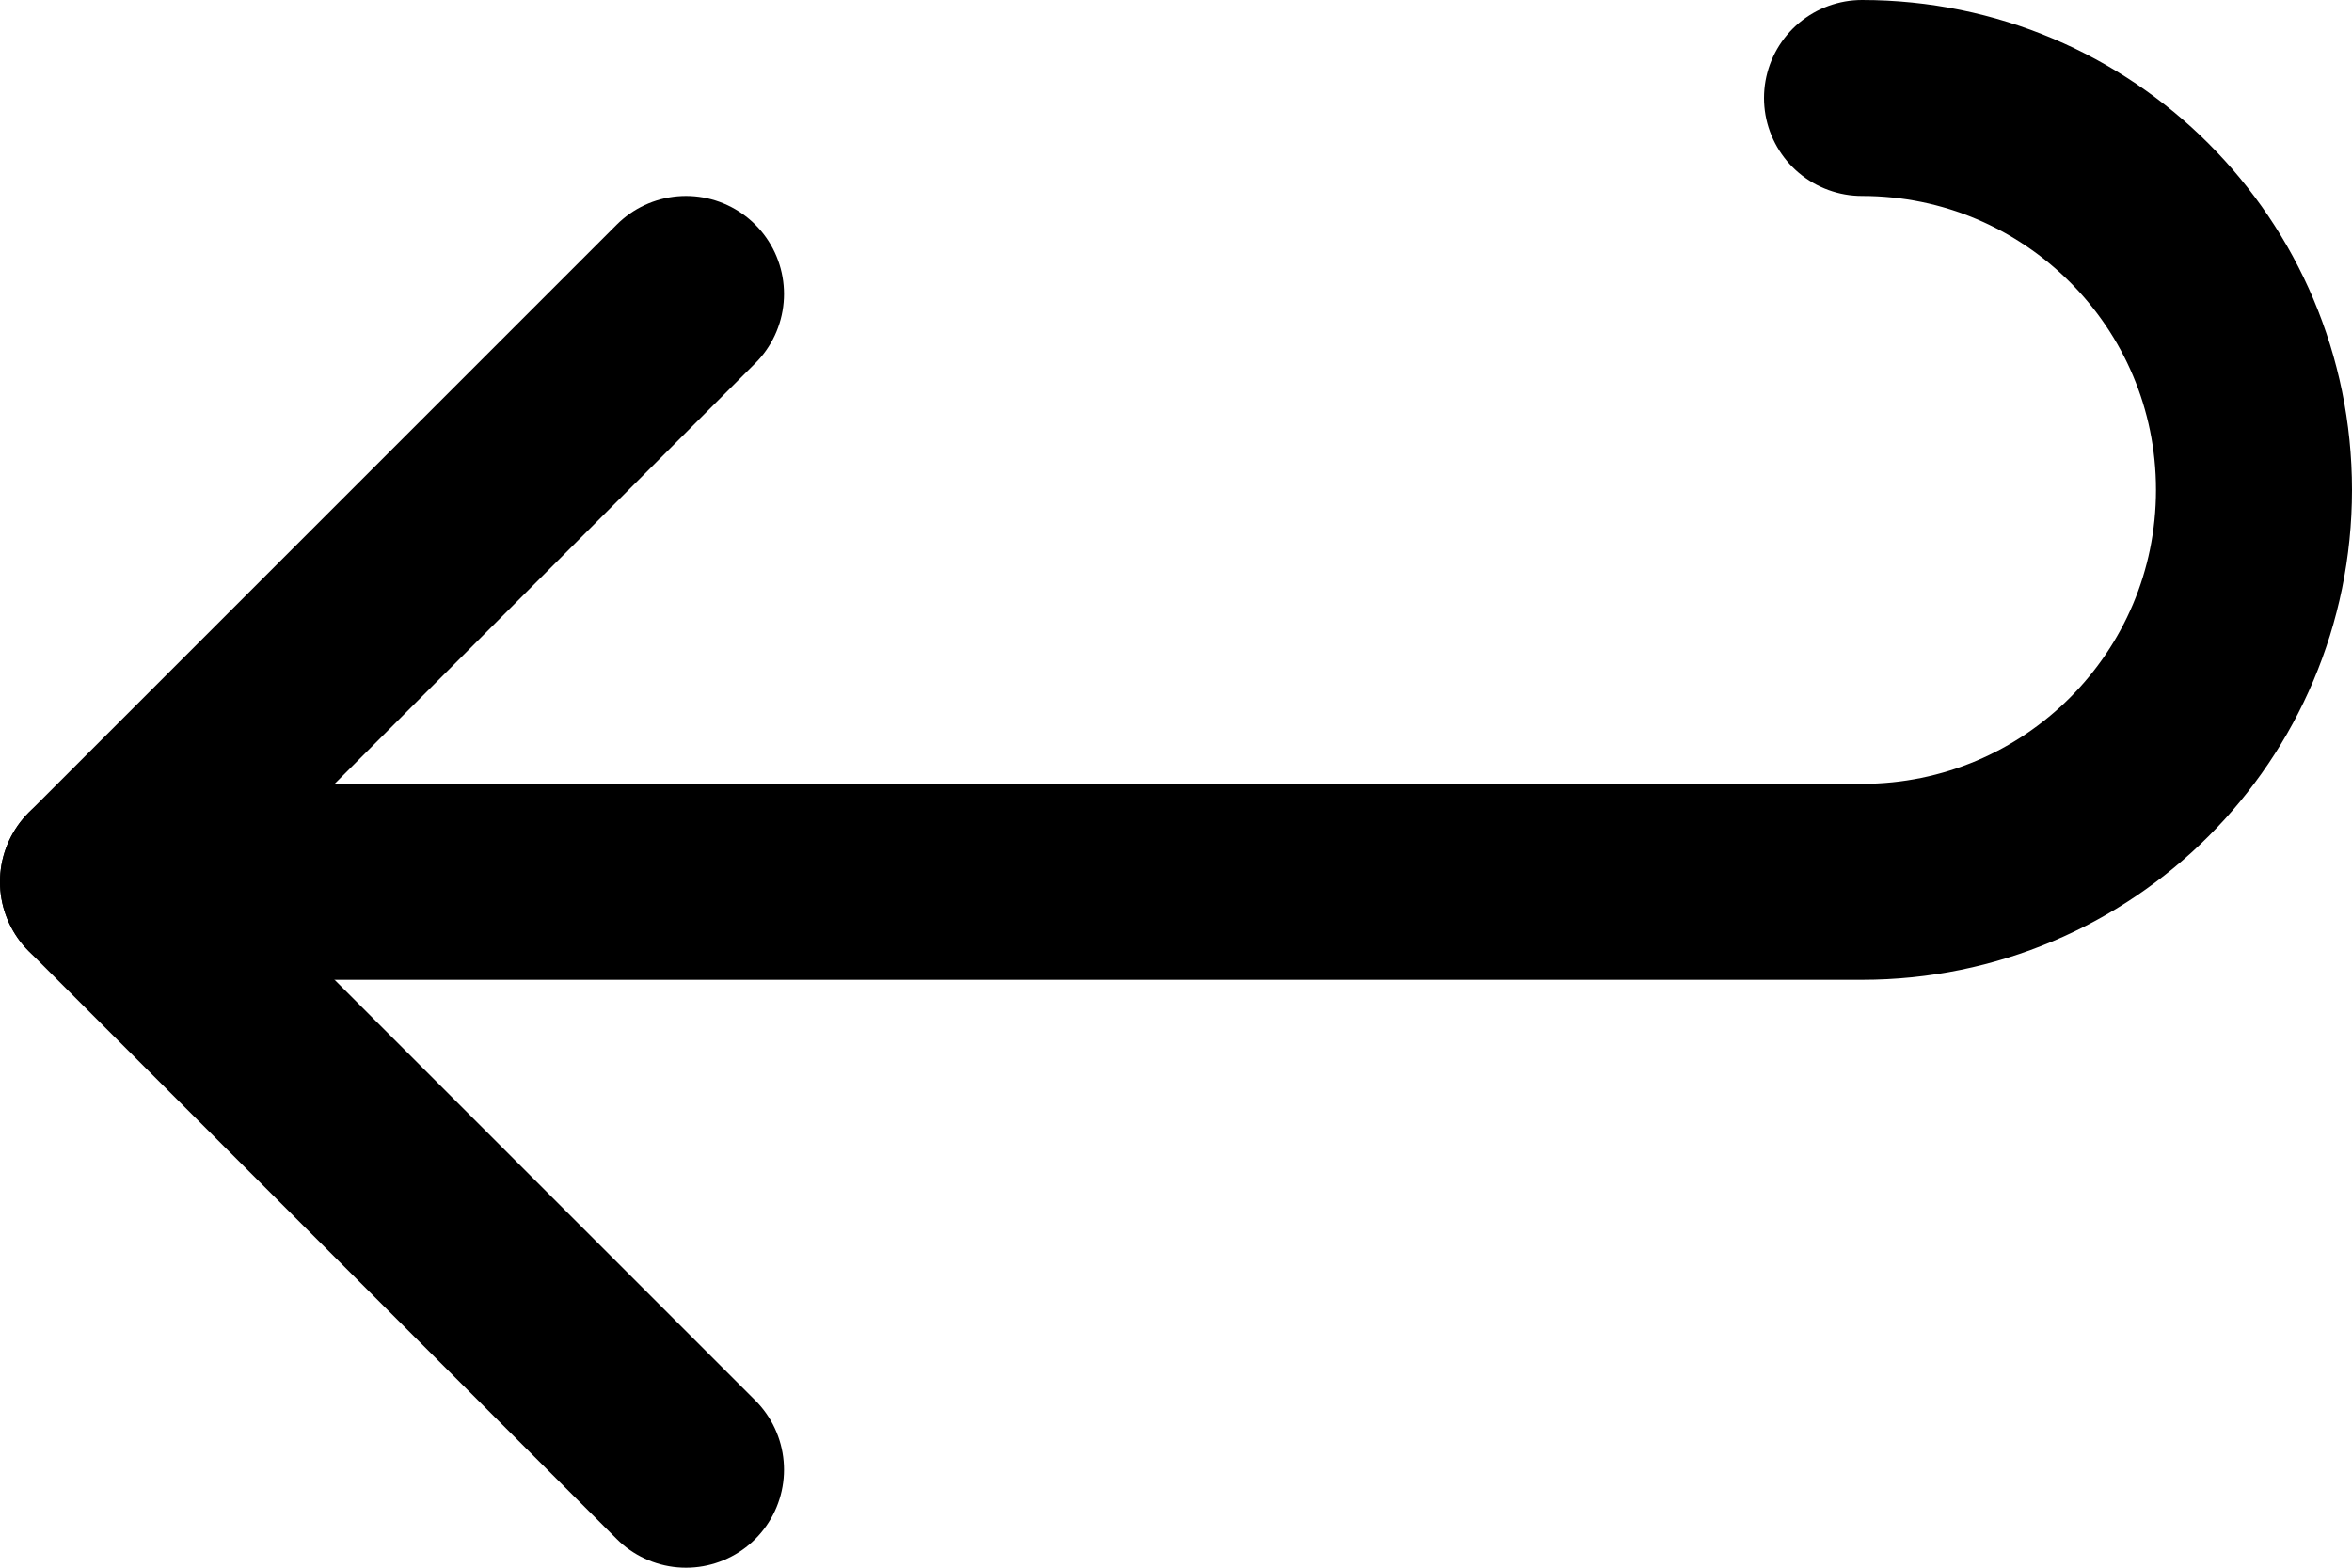
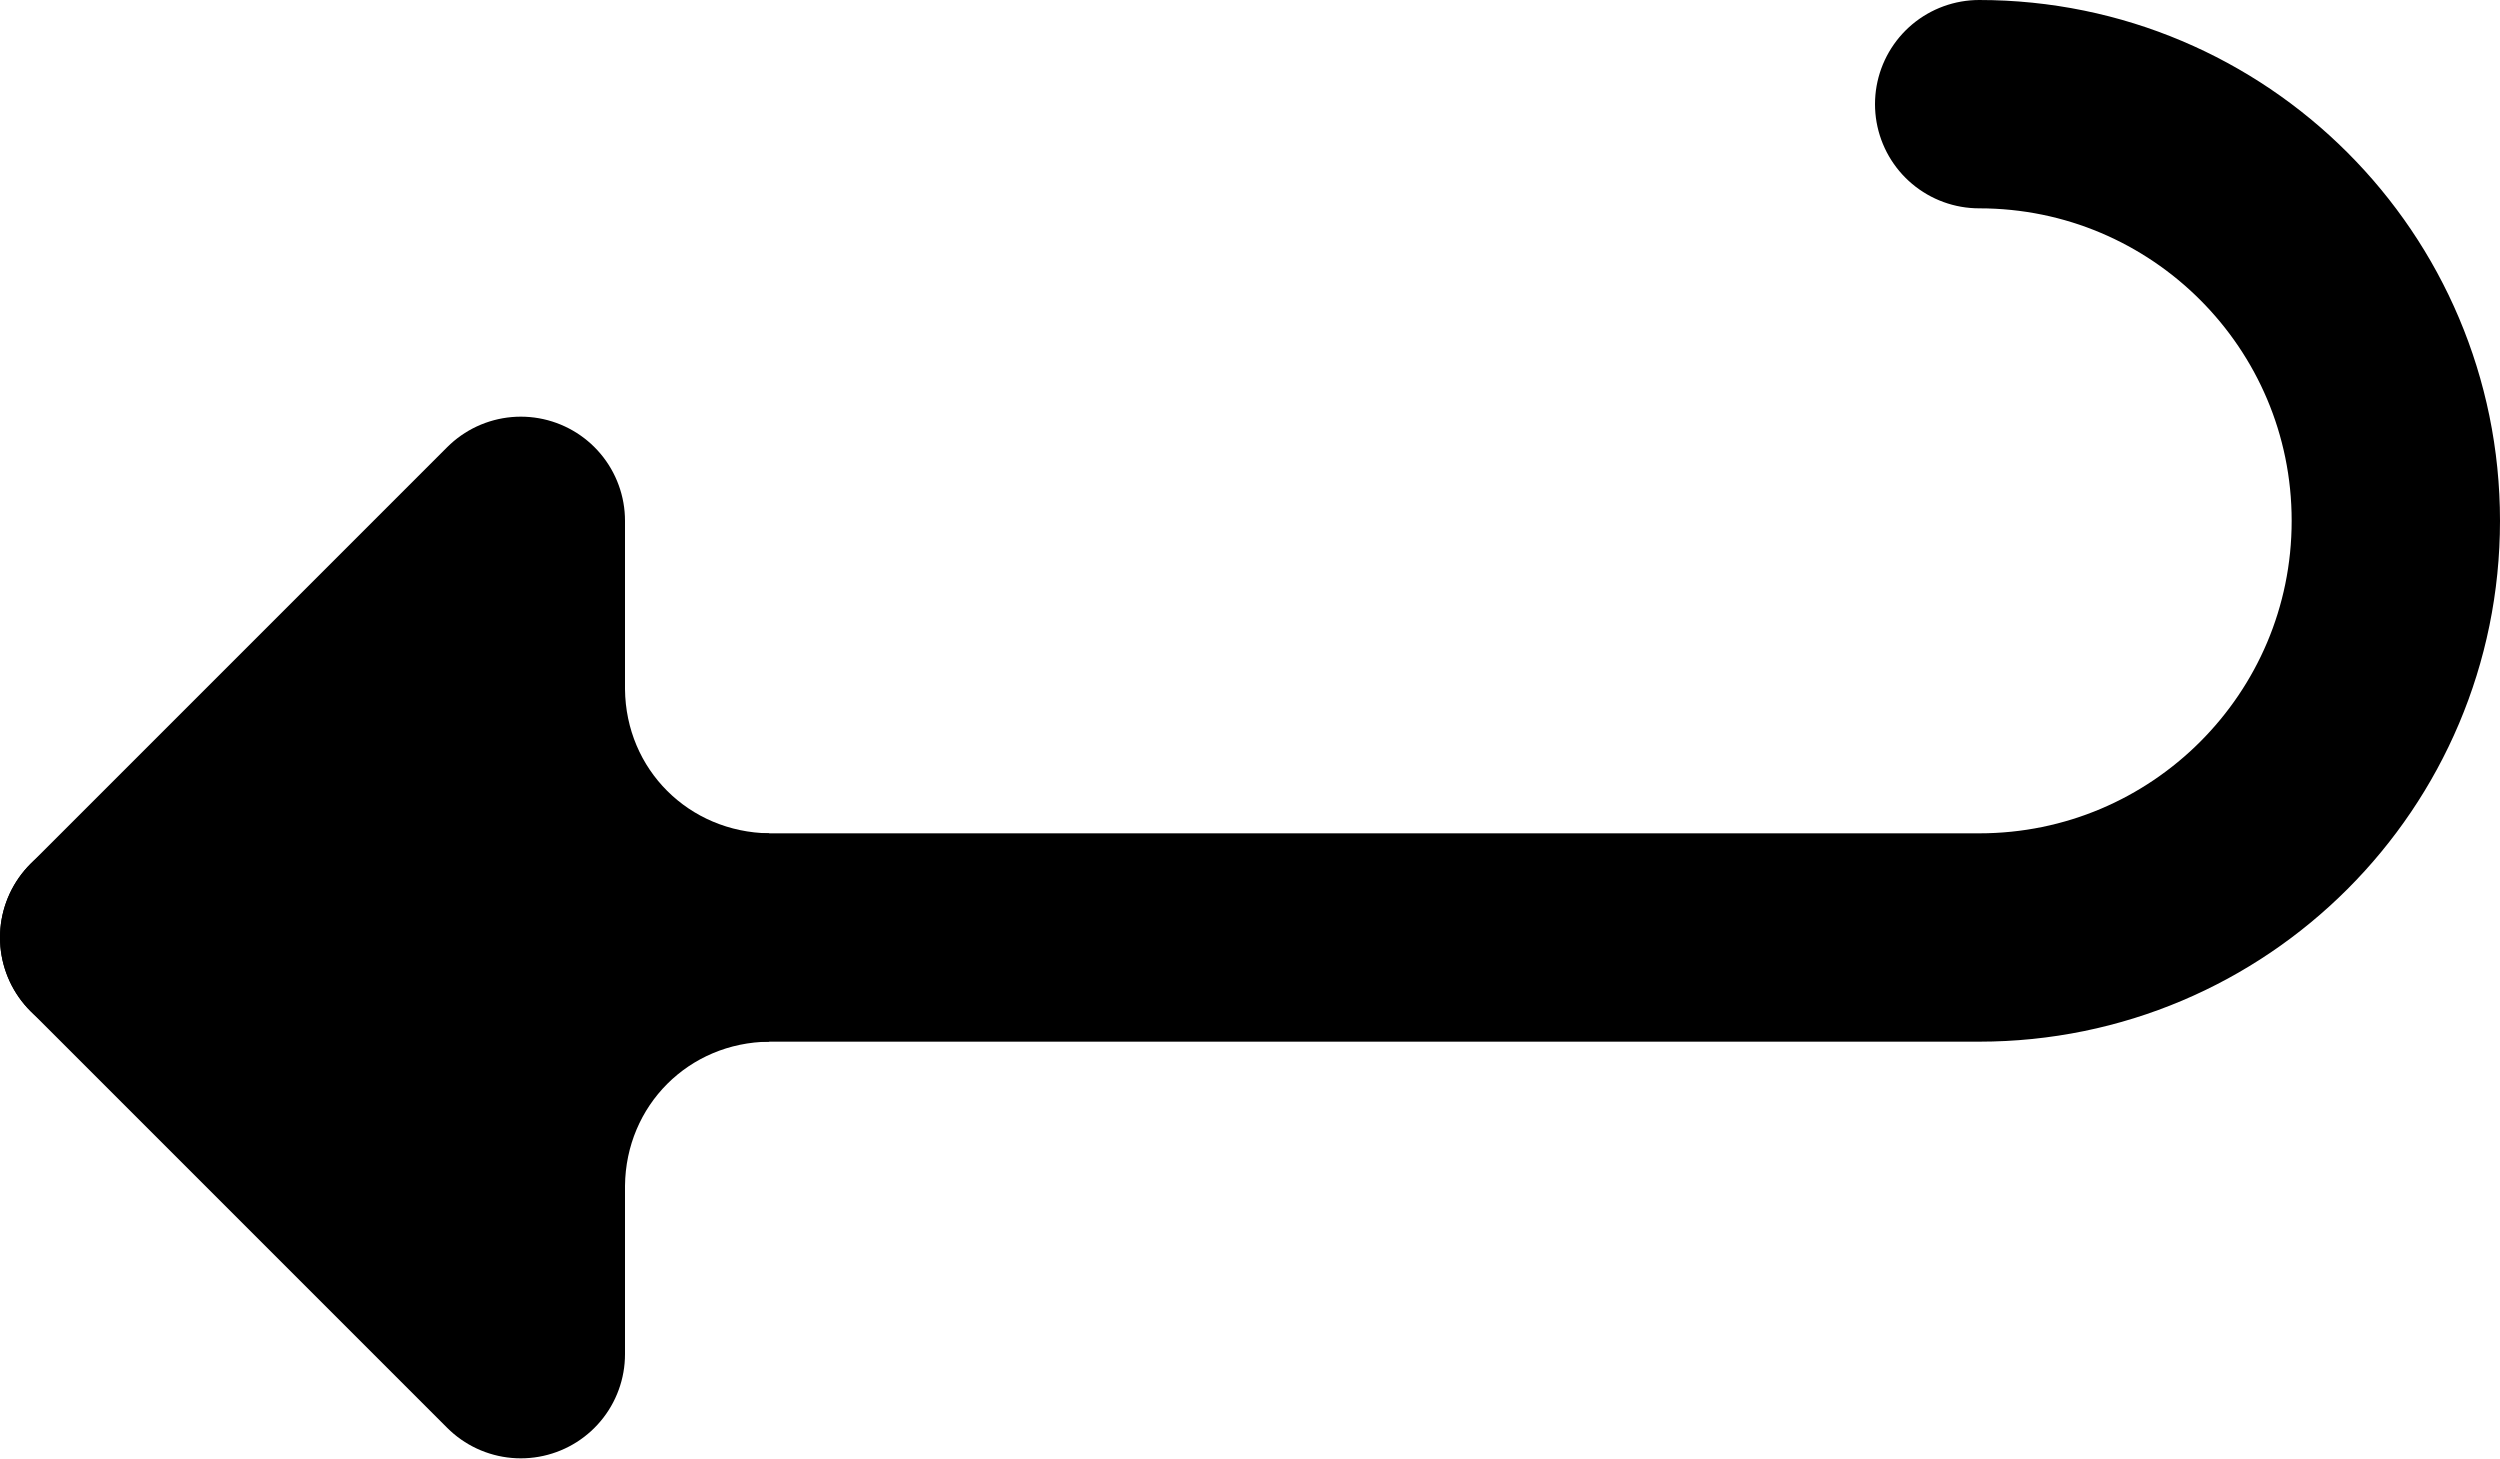
- <svg xmlns="http://www.w3.org/2000/svg" width="6" height="4" viewBox="0 0 6 4" version="1.1" id="svg1">
+ <svg xmlns="http://www.w3.org/2000/svg" width="6" height="3.5" viewBox="0 0 6 3.5" version="1.1" id="svg1">
  <defs id="defs1">
    </defs>
  <g id="layer1">
    <g id="g1" transform="translate(-4,-8.5)" style="stroke:#000000;stroke-opacity:1">
-       <path style="fill:none;fill-opacity:1;stroke:#000000;stroke-width:0.5;stroke-linecap:round;stroke-linejoin:round;stroke-dasharray:none;stroke-opacity:1;paint-order:stroke fill markers" d="m 5.75,12.25 -1.5,-1.5 1.5,-1.5" id="path3" />
+       <path style="fill:#000000;fill-opacity:1;stroke:#000000;stroke-width:0.5;stroke-linecap:round;stroke-linejoin:round;stroke-dasharray:none;stroke-opacity:1;paint-order:stroke fill markers" d="m 5.25,11.75 -1,-1 1,-1 z" id="path3" />
      <path style="fill:none;stroke:#000000;stroke-width:0.5;stroke-linecap:round;stroke-linejoin:round;paint-order:fill markers stroke" d="m 4.25,10.75 h 4.5 a 1,1 135 0 0 1,-1 1,1 45 0 0 -1,-1" id="path1" />
+       <path id="rect5-5" style="fill:#000000;fill-opacity:1;stroke:none;stroke-width:2;stroke-linecap:round;stroke-opacity:1;paint-order:fill markers stroke" d="m 5.25,10.75 2e-7,-0.596 h 0.25 c 0.002,0.193 0.153,0.343 0.346,0.346 l 4e-7,0.25 z" />
+       <path id="rect5-5-3" style="fill:#000000;fill-opacity:1;stroke:none;stroke-width:2;stroke-linecap:round;stroke-opacity:1;paint-order:fill markers stroke" d="m 5.25,10.75 2e-7,0.596 H 5.5 C 5.502,11.153 5.653,11.002 5.846,11 l 4e-7,-0.25 z" />
    </g>
  </g>
</svg>
